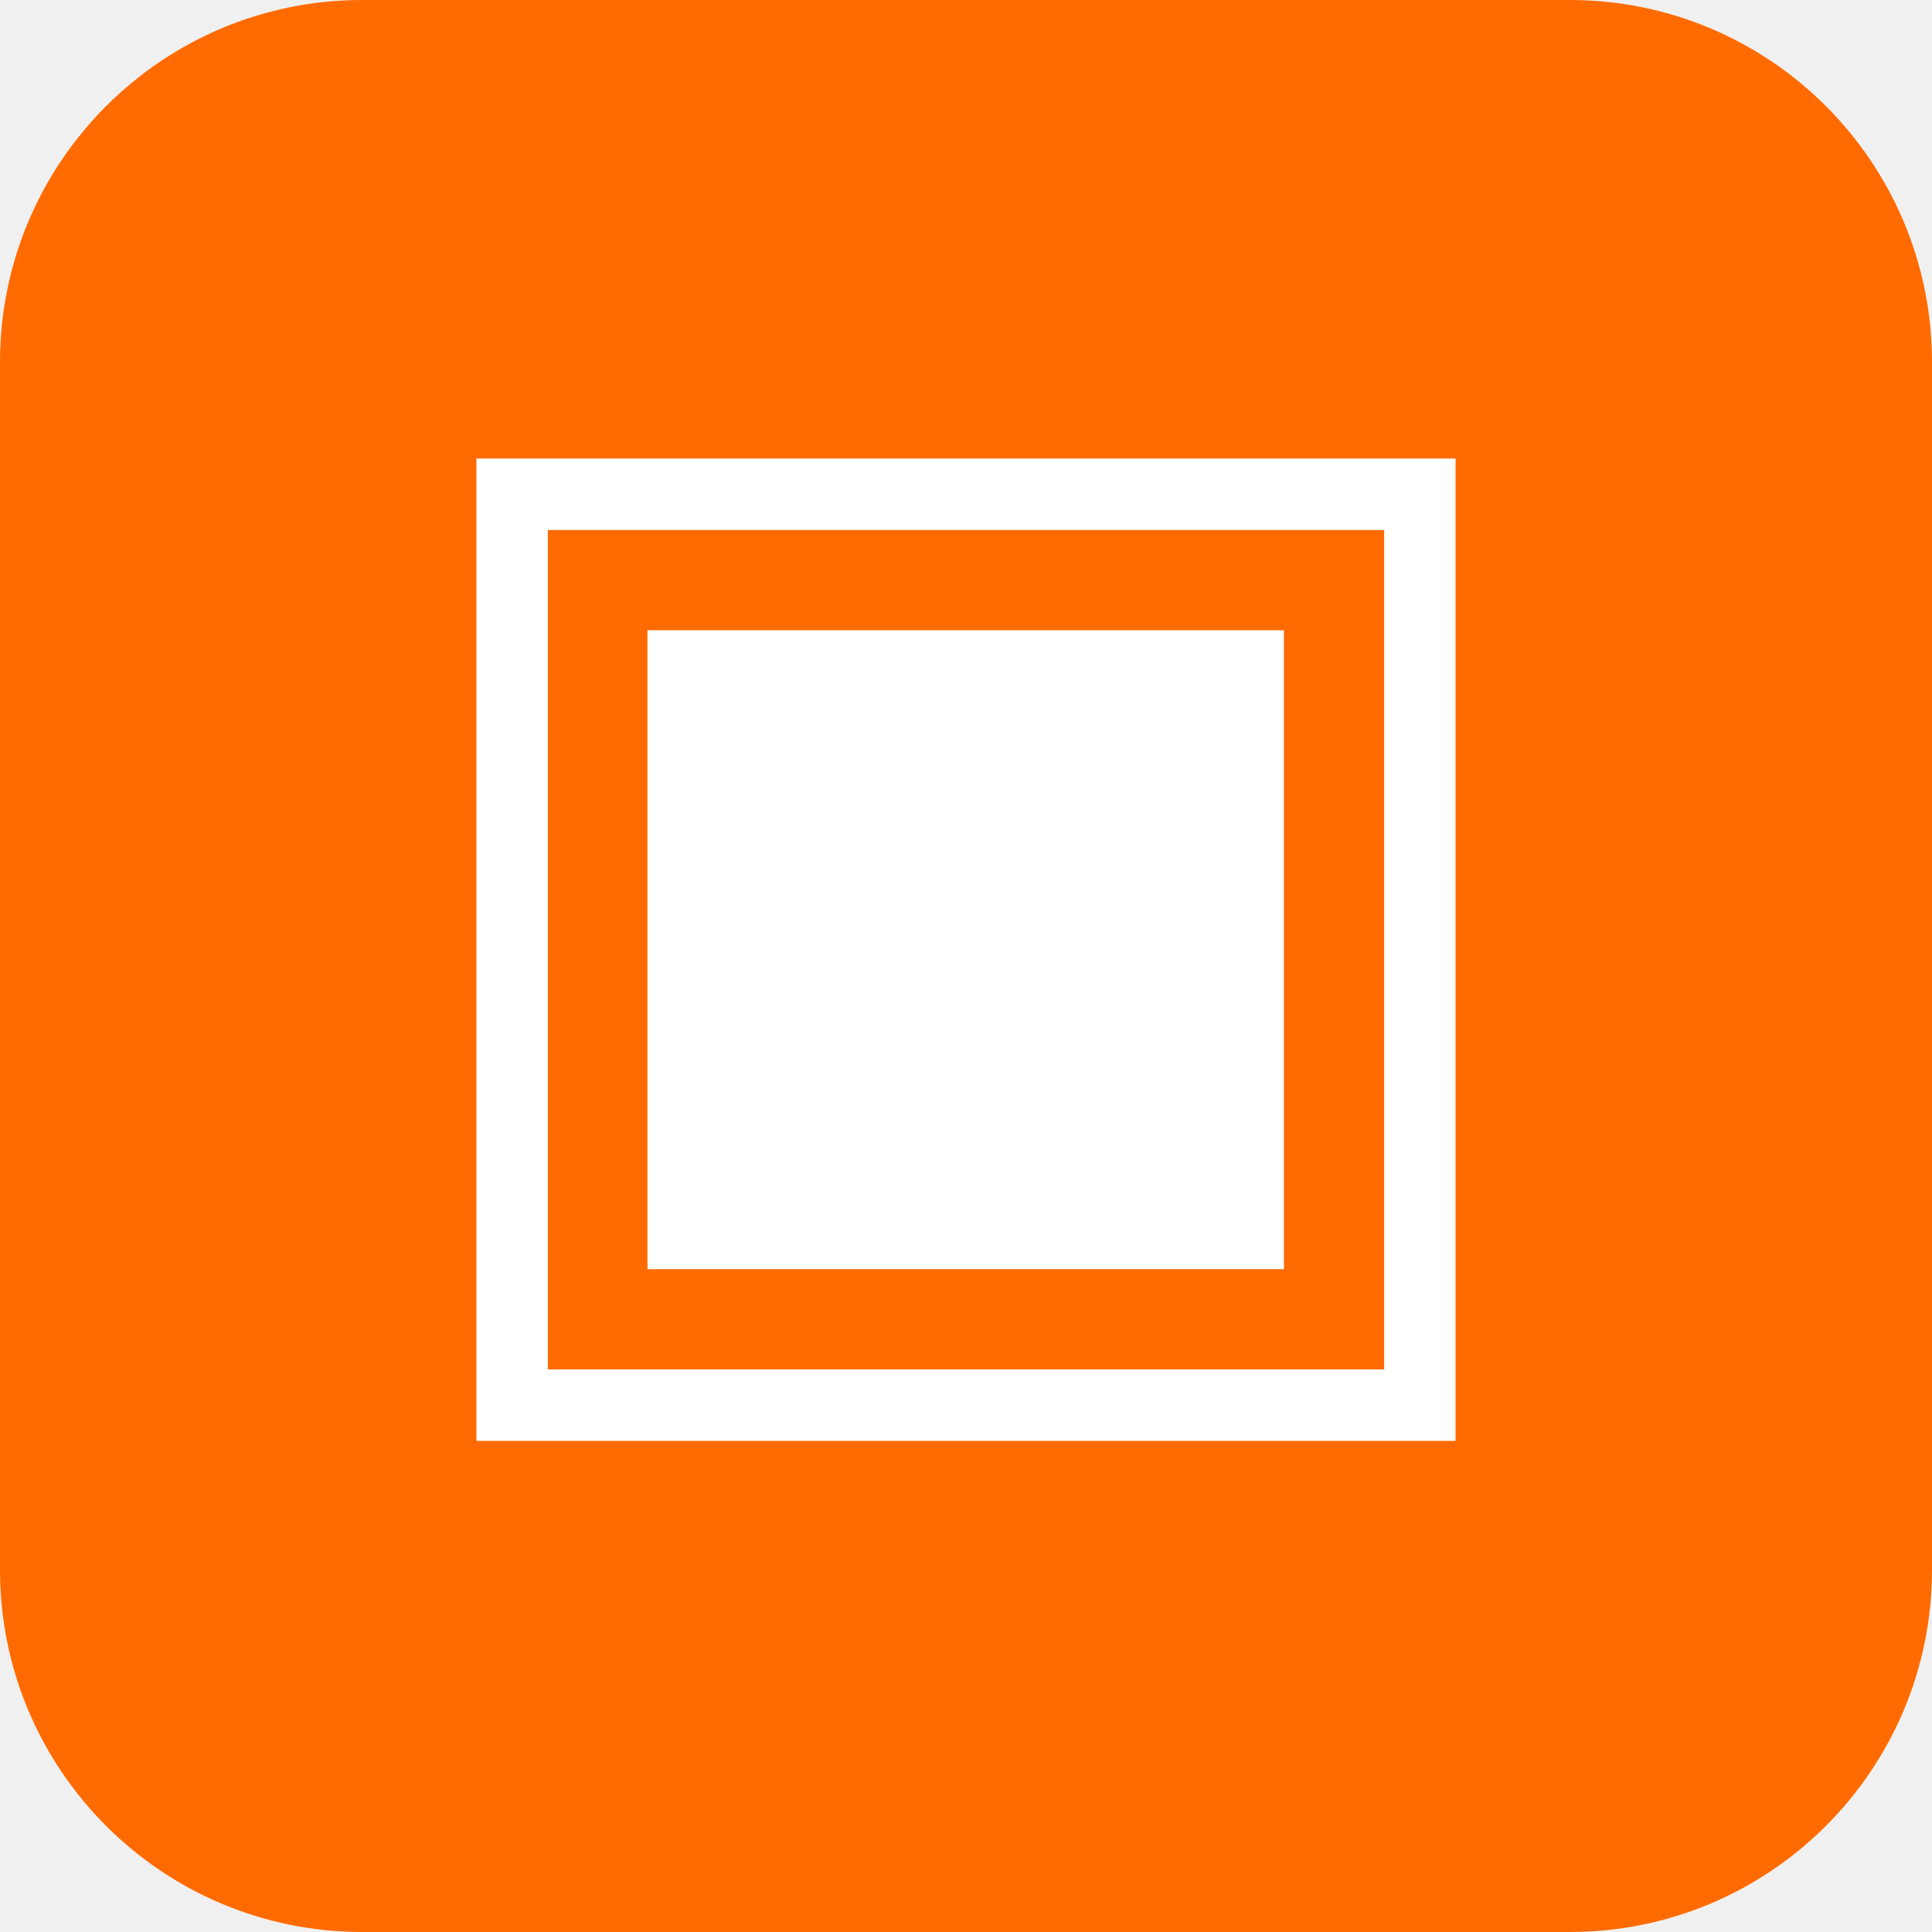
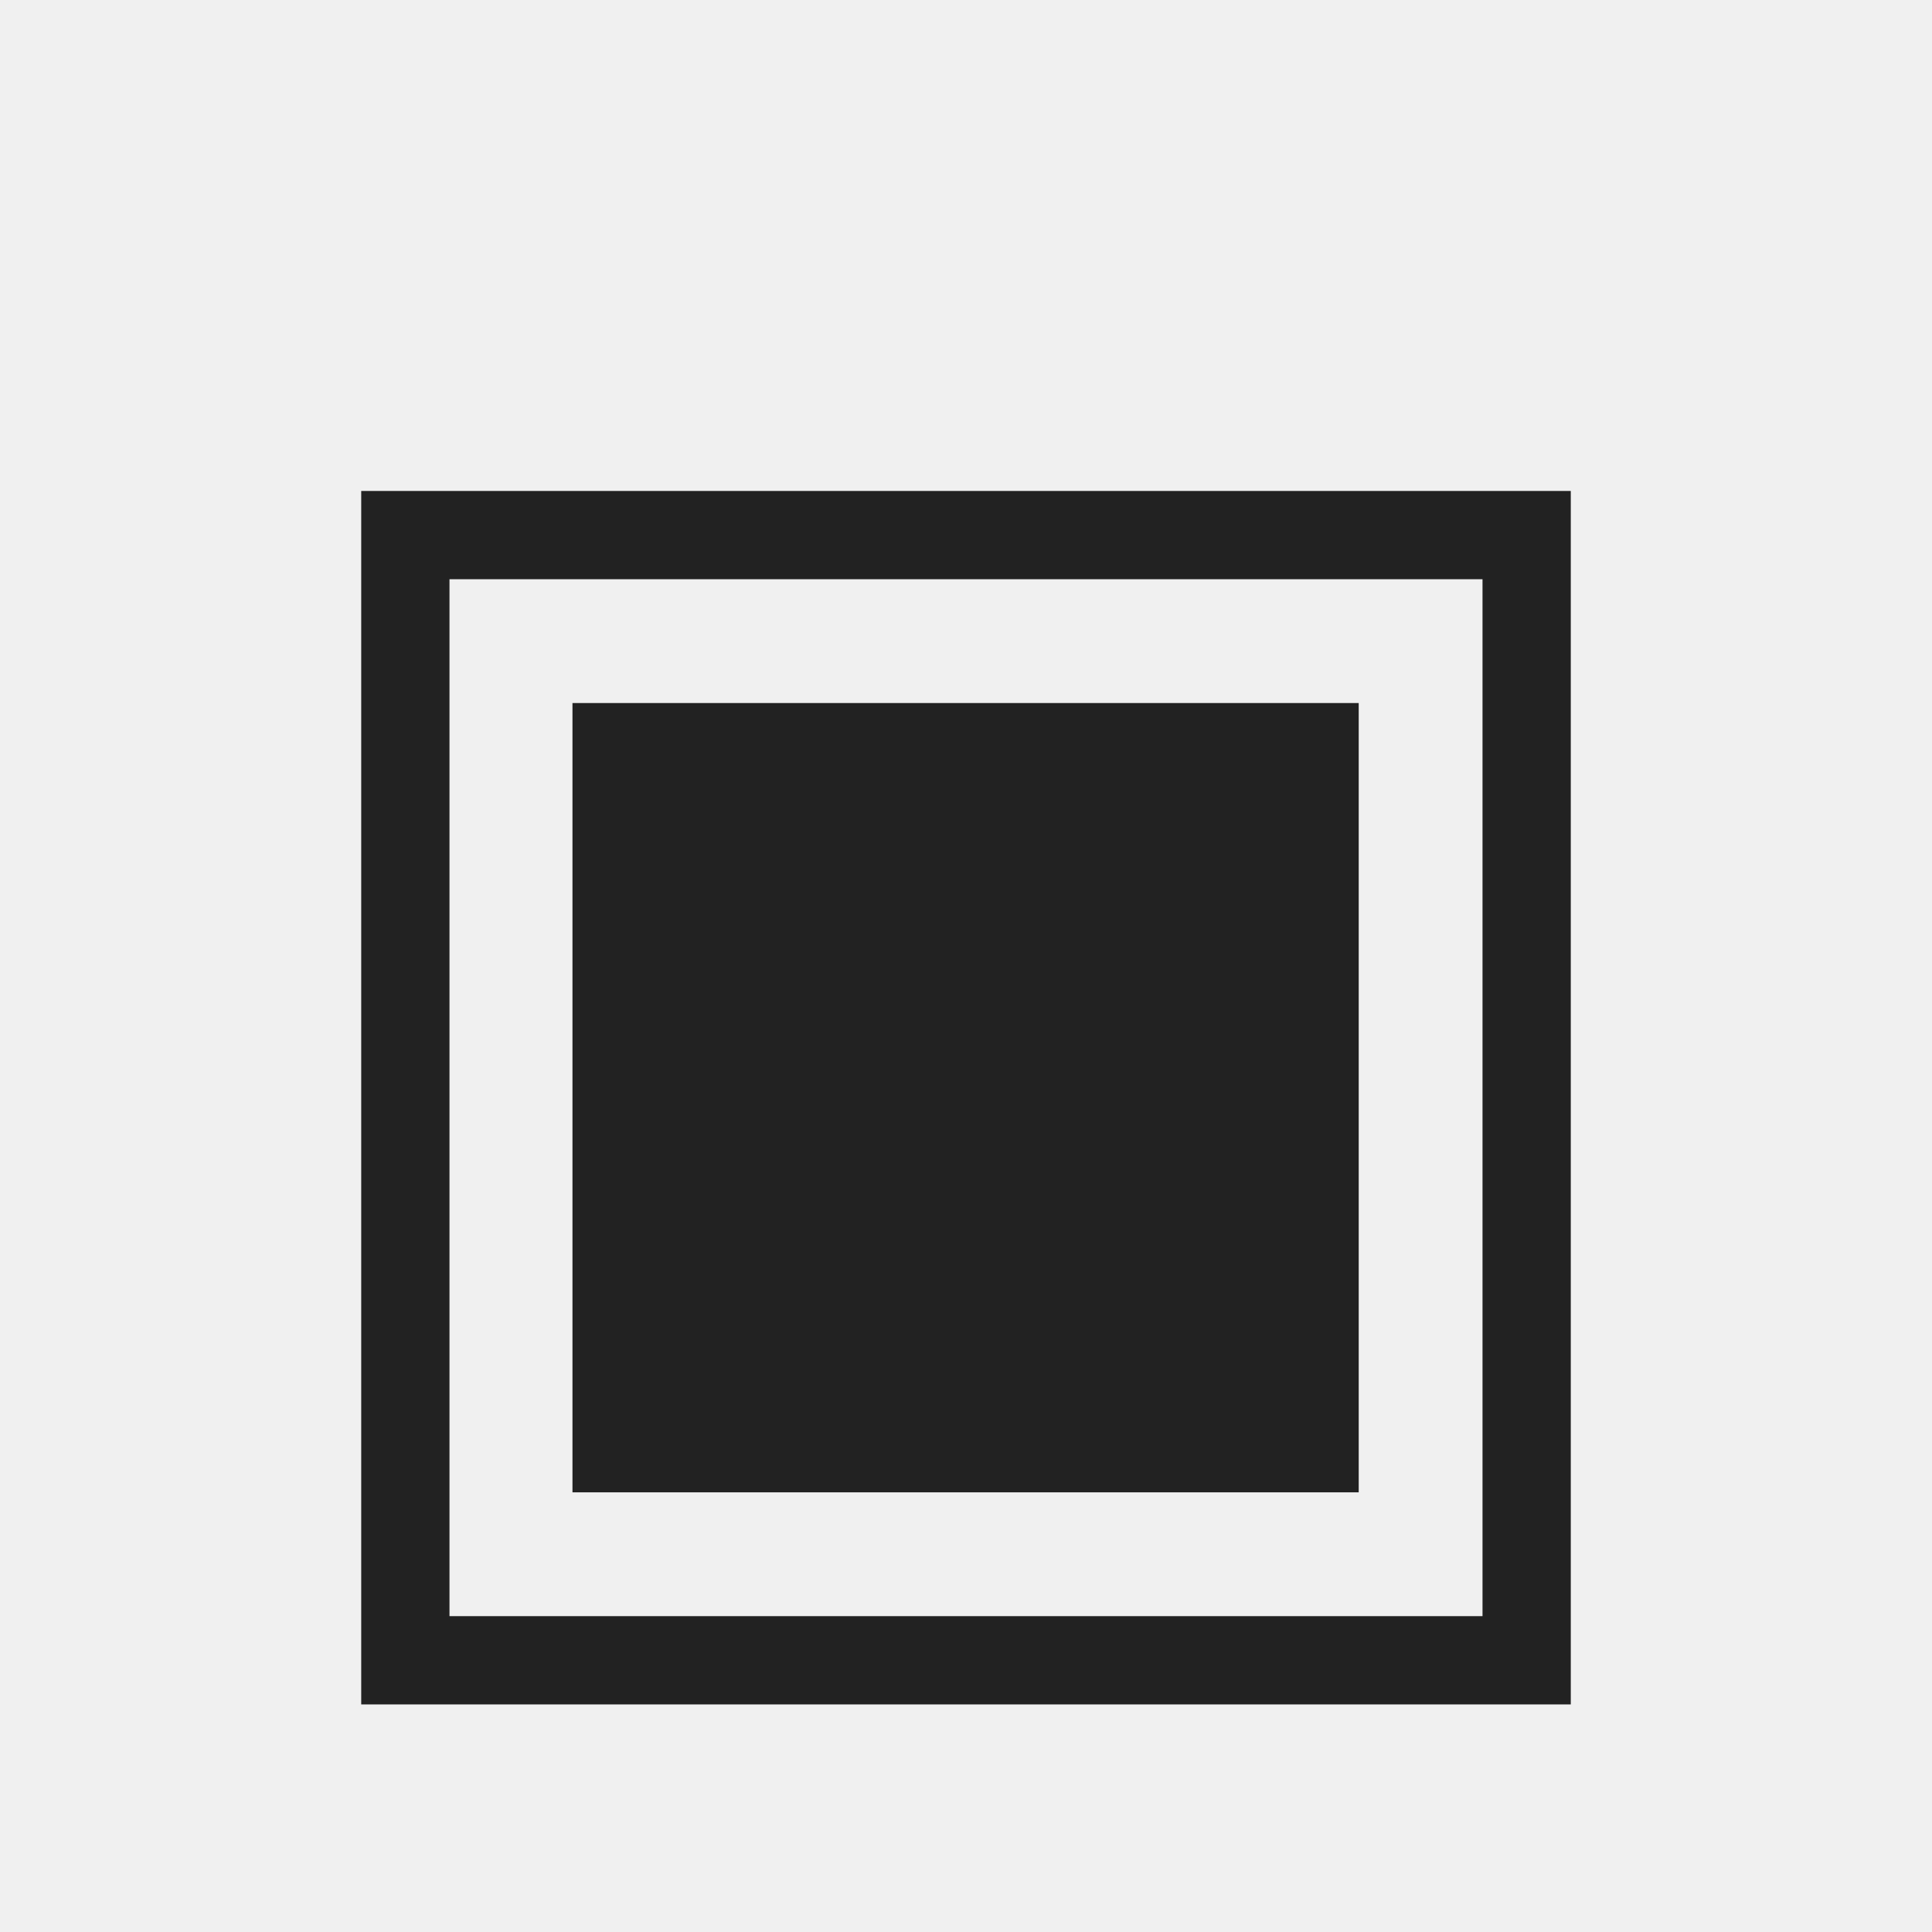
<svg xmlns="http://www.w3.org/2000/svg" width="512" height="512" viewBox="0 0 512 512">
-   <rect width="512" height="512" rx="96" fill="#FF6B00" />
-   <text x="256" y="340" text-anchor="middle" font-family="system-ui, sans-serif" font-weight="900" font-size="340" fill="white">▣</text>
+   <text x="256" y="400" text-anchor="middle" font-family="system-ui, sans-serif" font-weight="900" font-size="420" fill="#222">▣</text>
</svg>
